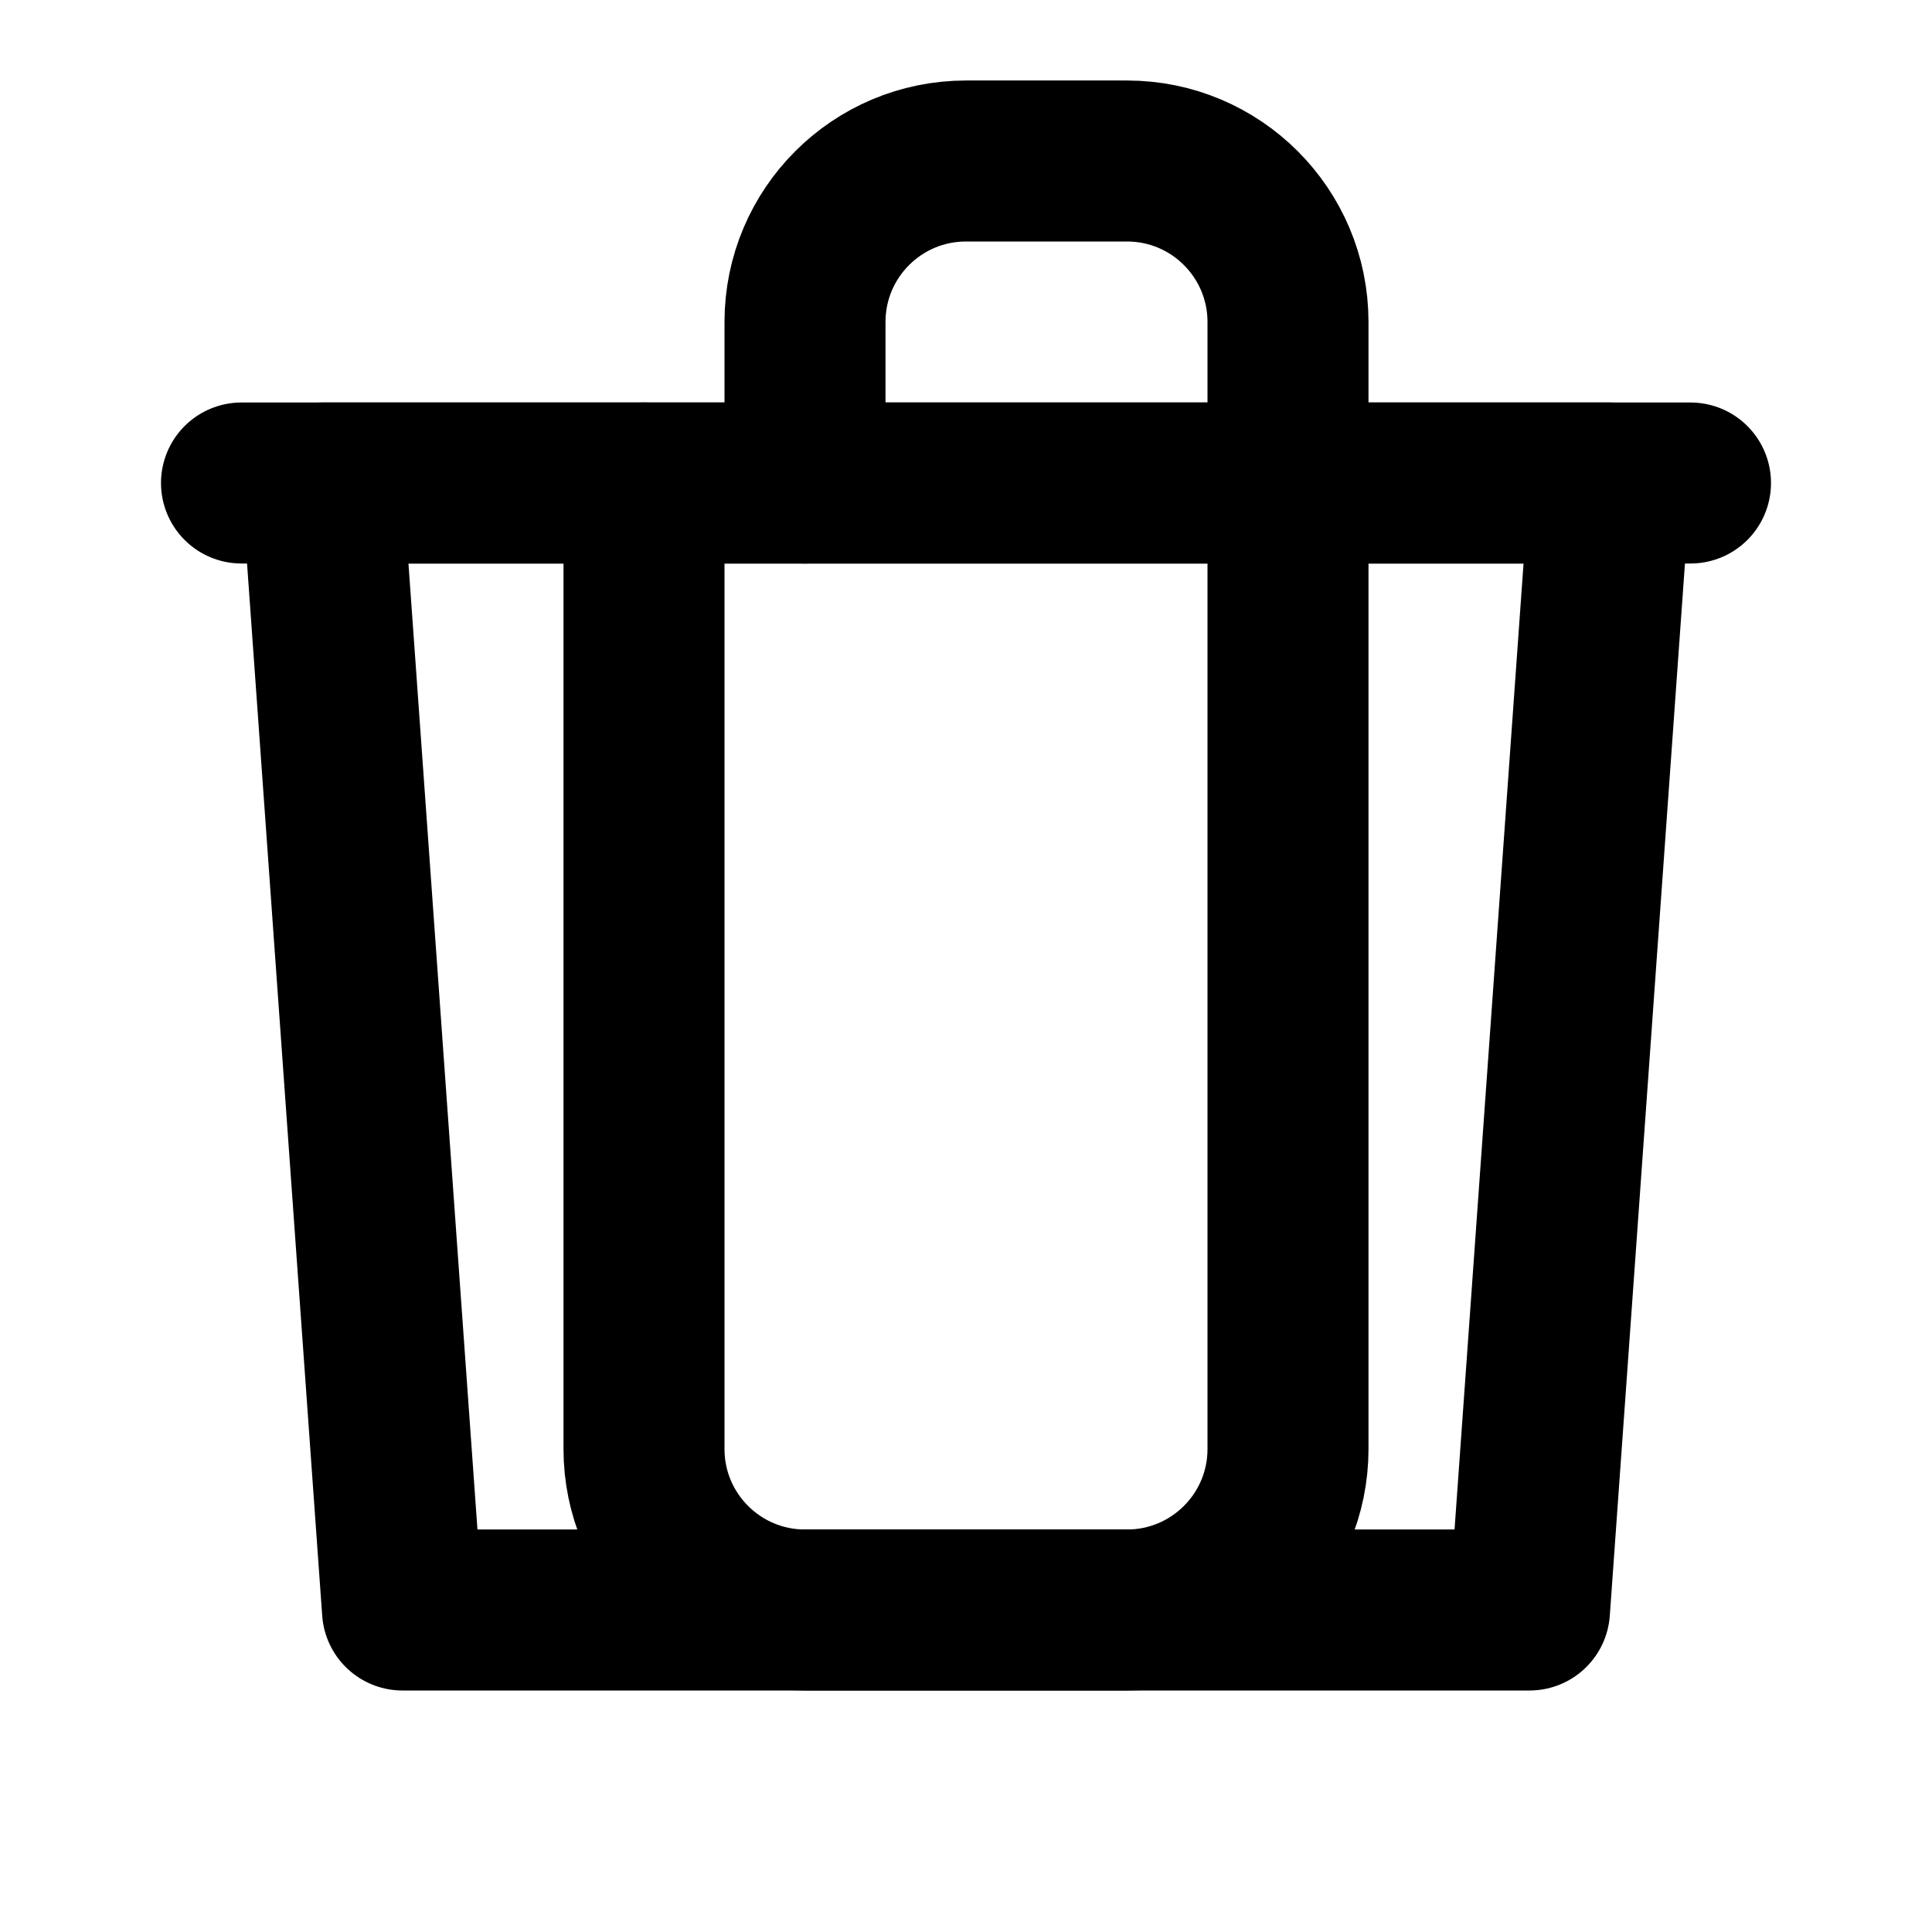
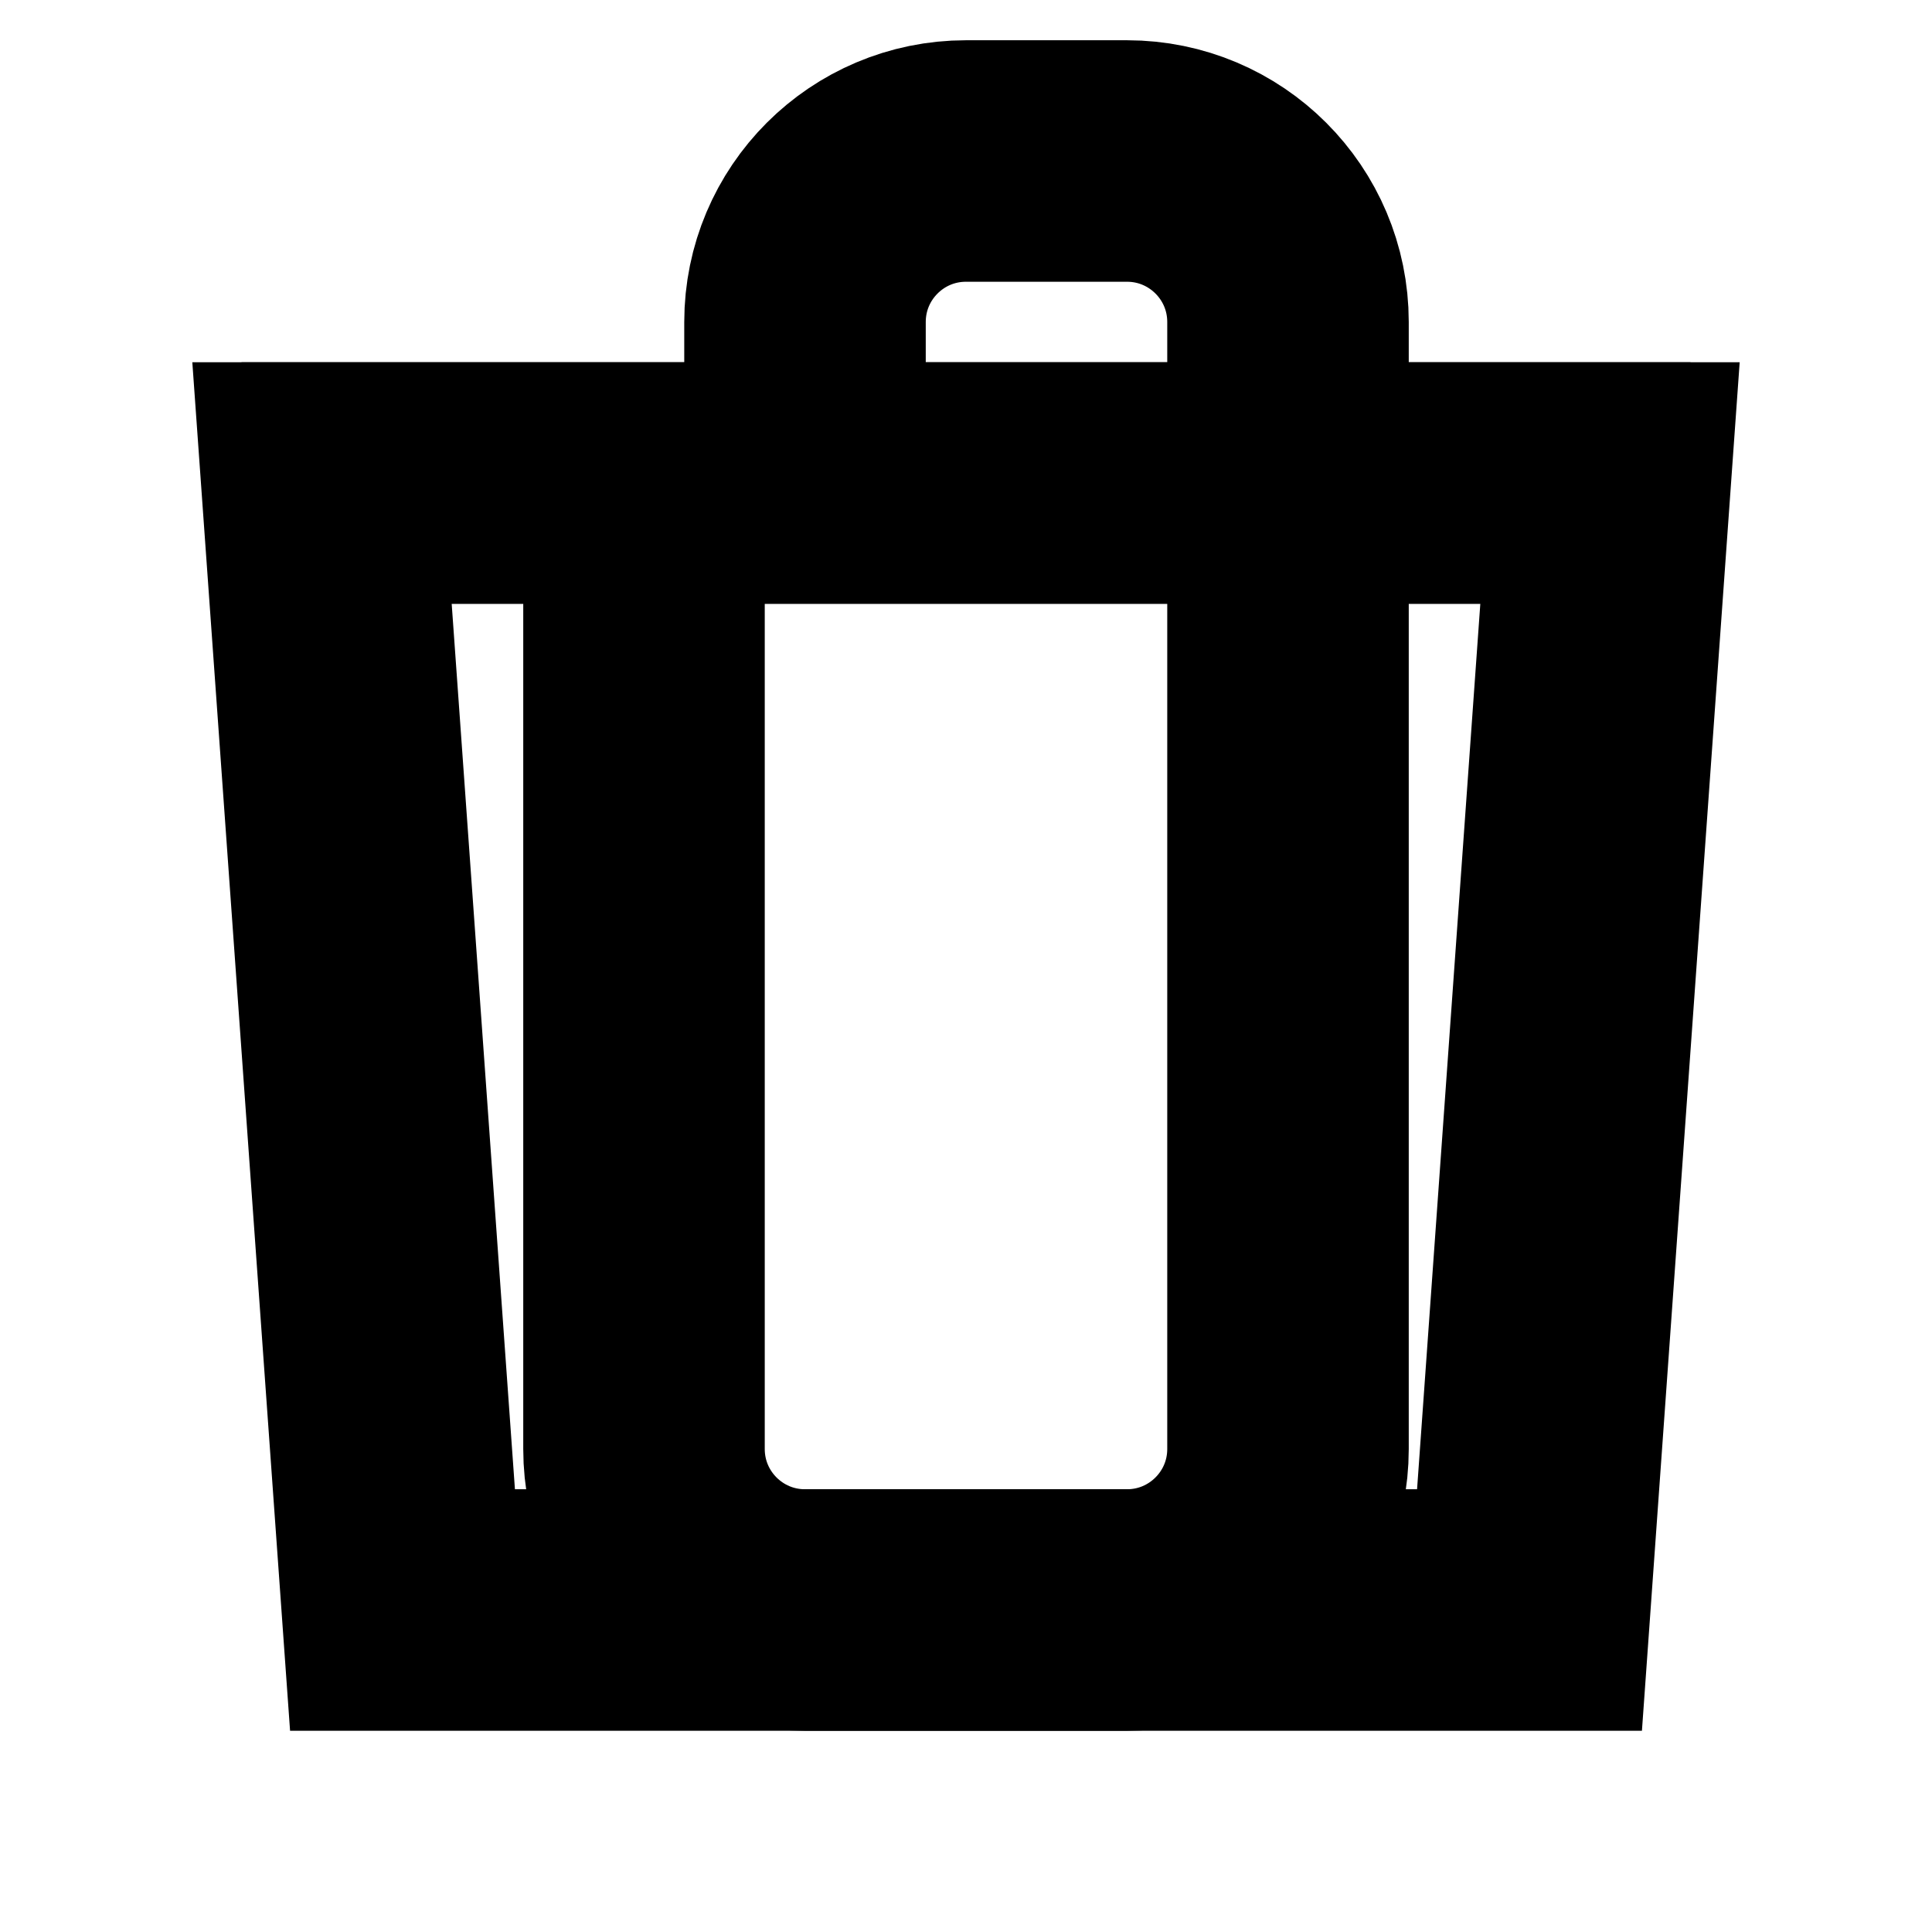
- <svg xmlns="http://www.w3.org/2000/svg" width="24" height="24" viewBox="0 0 24 24" fill="none" stroke="black" stroke-width="2" stroke-linecap="round" stroke-linejoin="round">
+ <svg xmlns="http://www.w3.org/2000/svg" width="24" height="24" viewBox="0 0 24 24" fill="none" stroke="black" stroke-width="3" opacity="1" transform="rotate(0 12 12)">
  <path d="M3 6h18" />
  <path d="M8 6v12a2 2 0 0 0 2 2h4a2 2 0 0 0 2-2V6" />
  <path d="M10 6V4a2 2 0 0 1 2-2h2a2 2 0 0 1 2 2v2" />
  <path d="M4 6h16l-1 14H5L4 6z" />
</svg>
